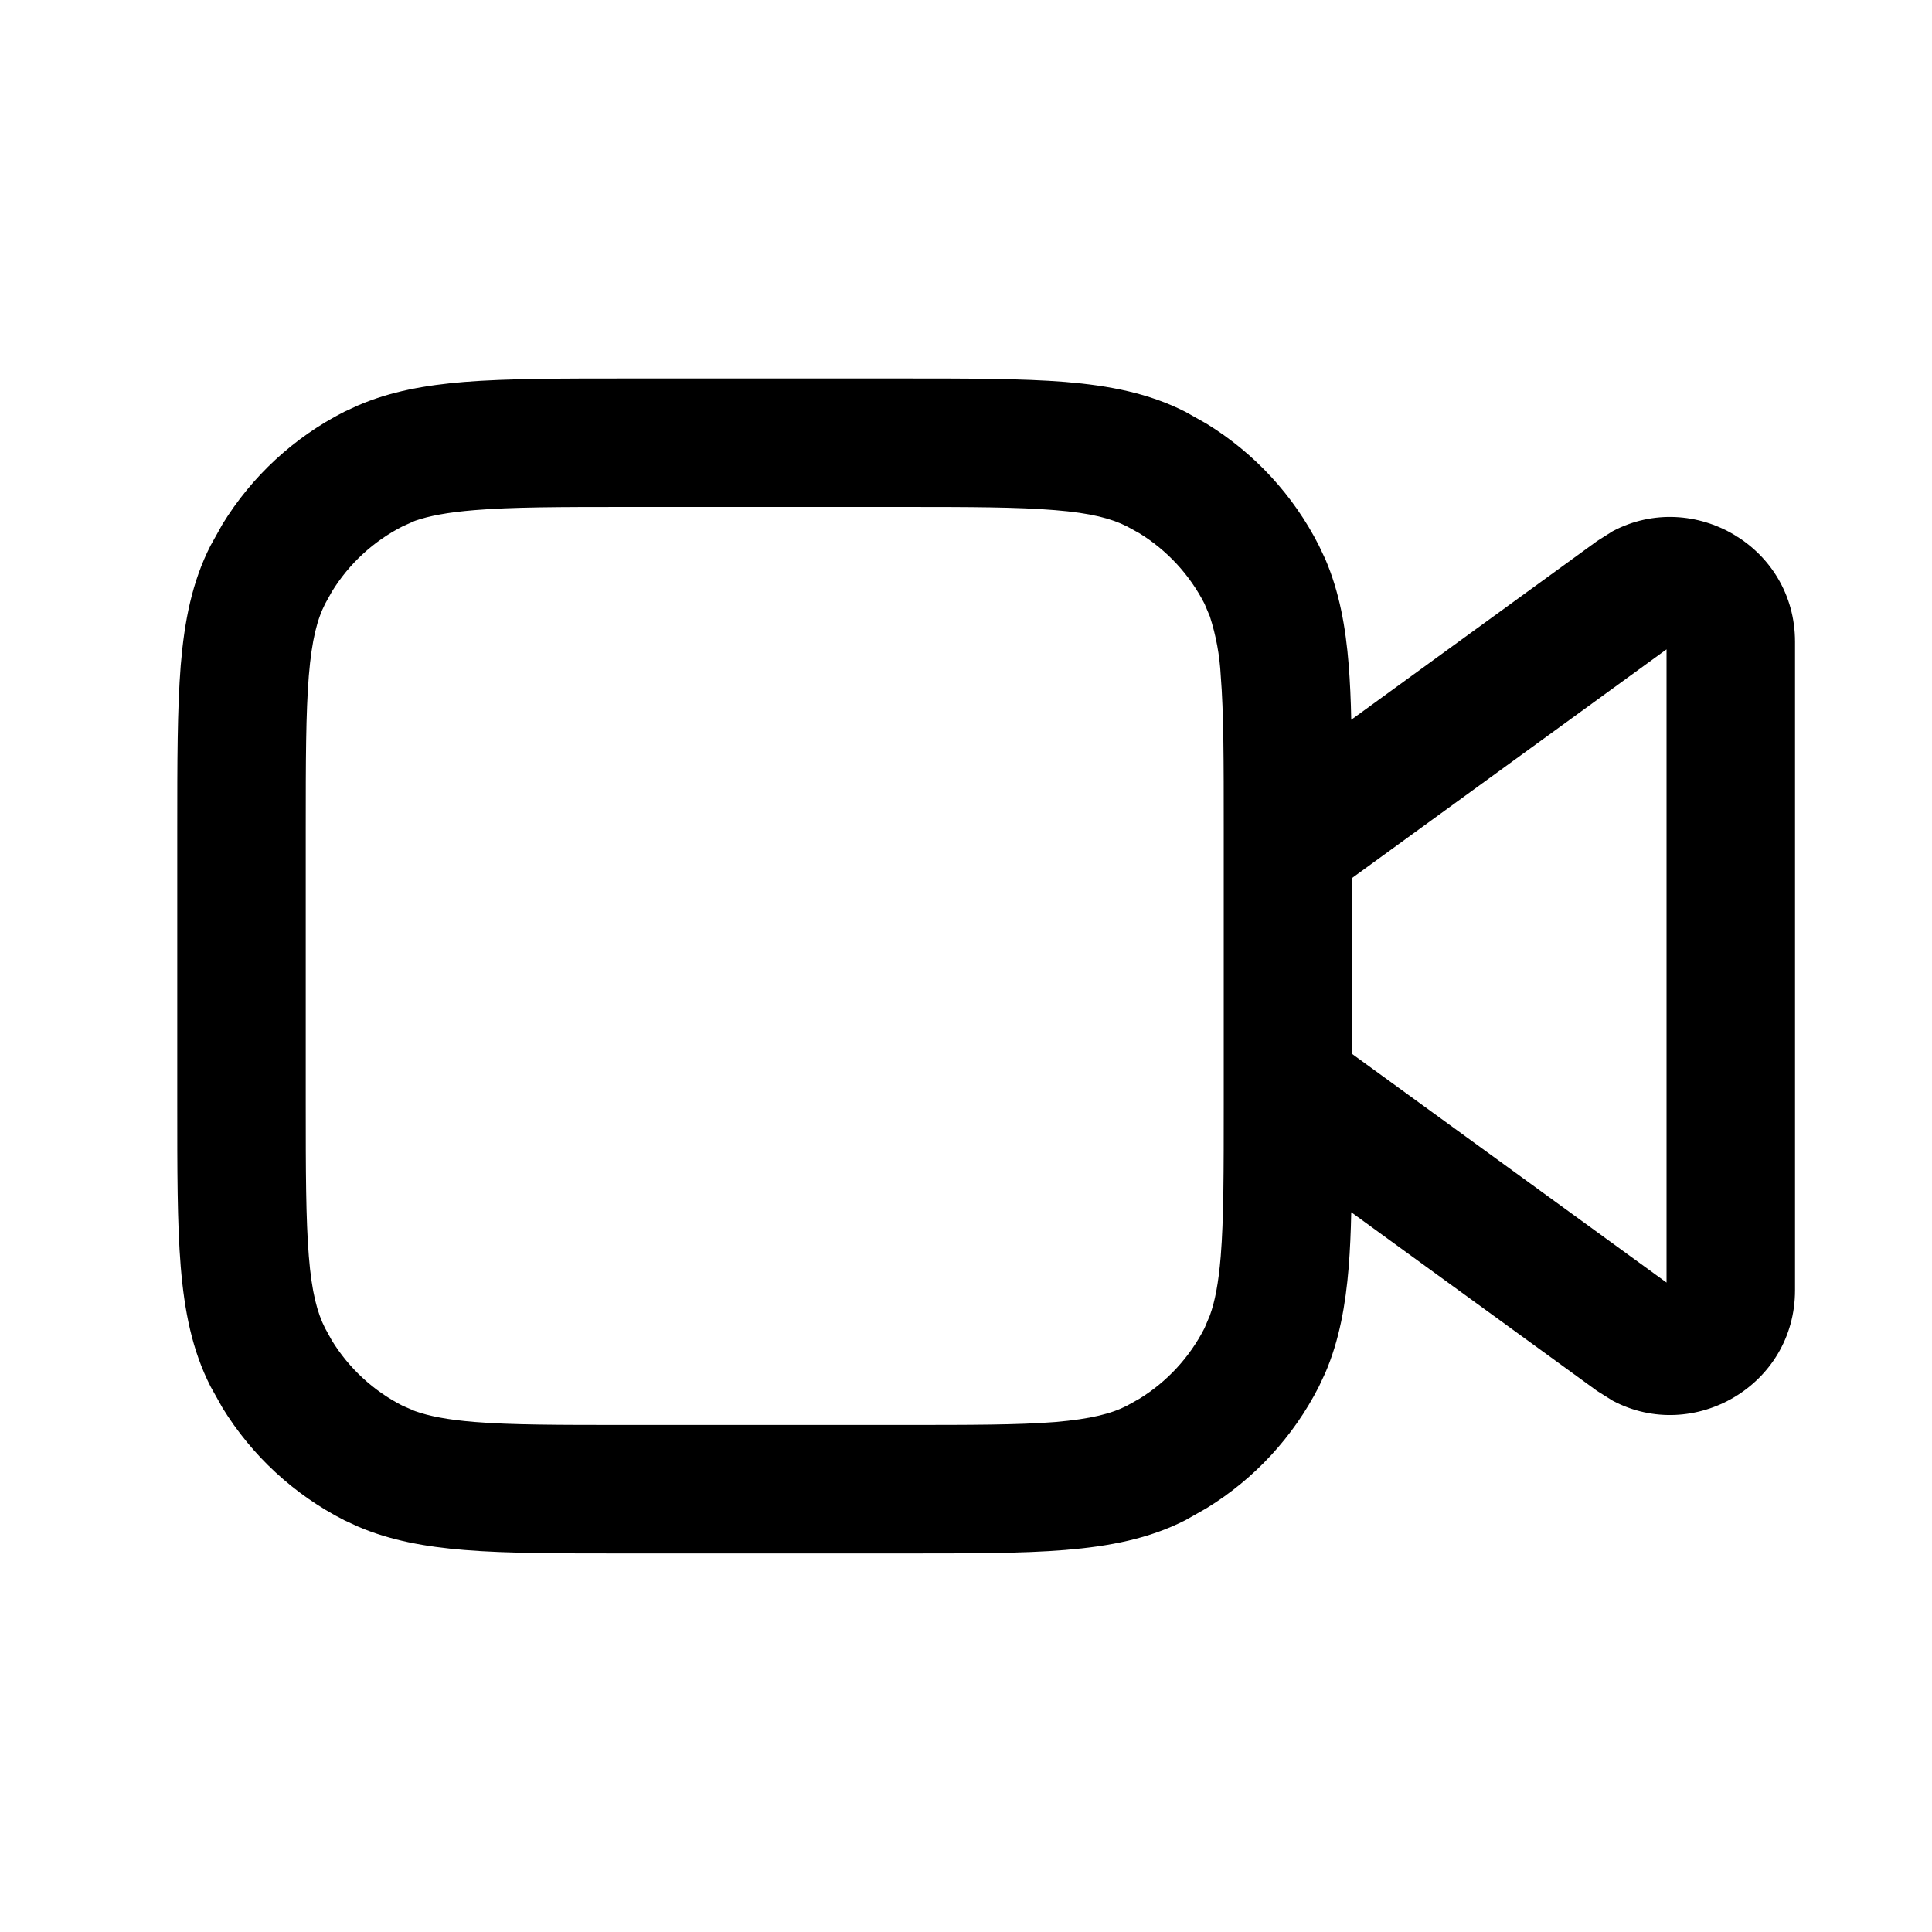
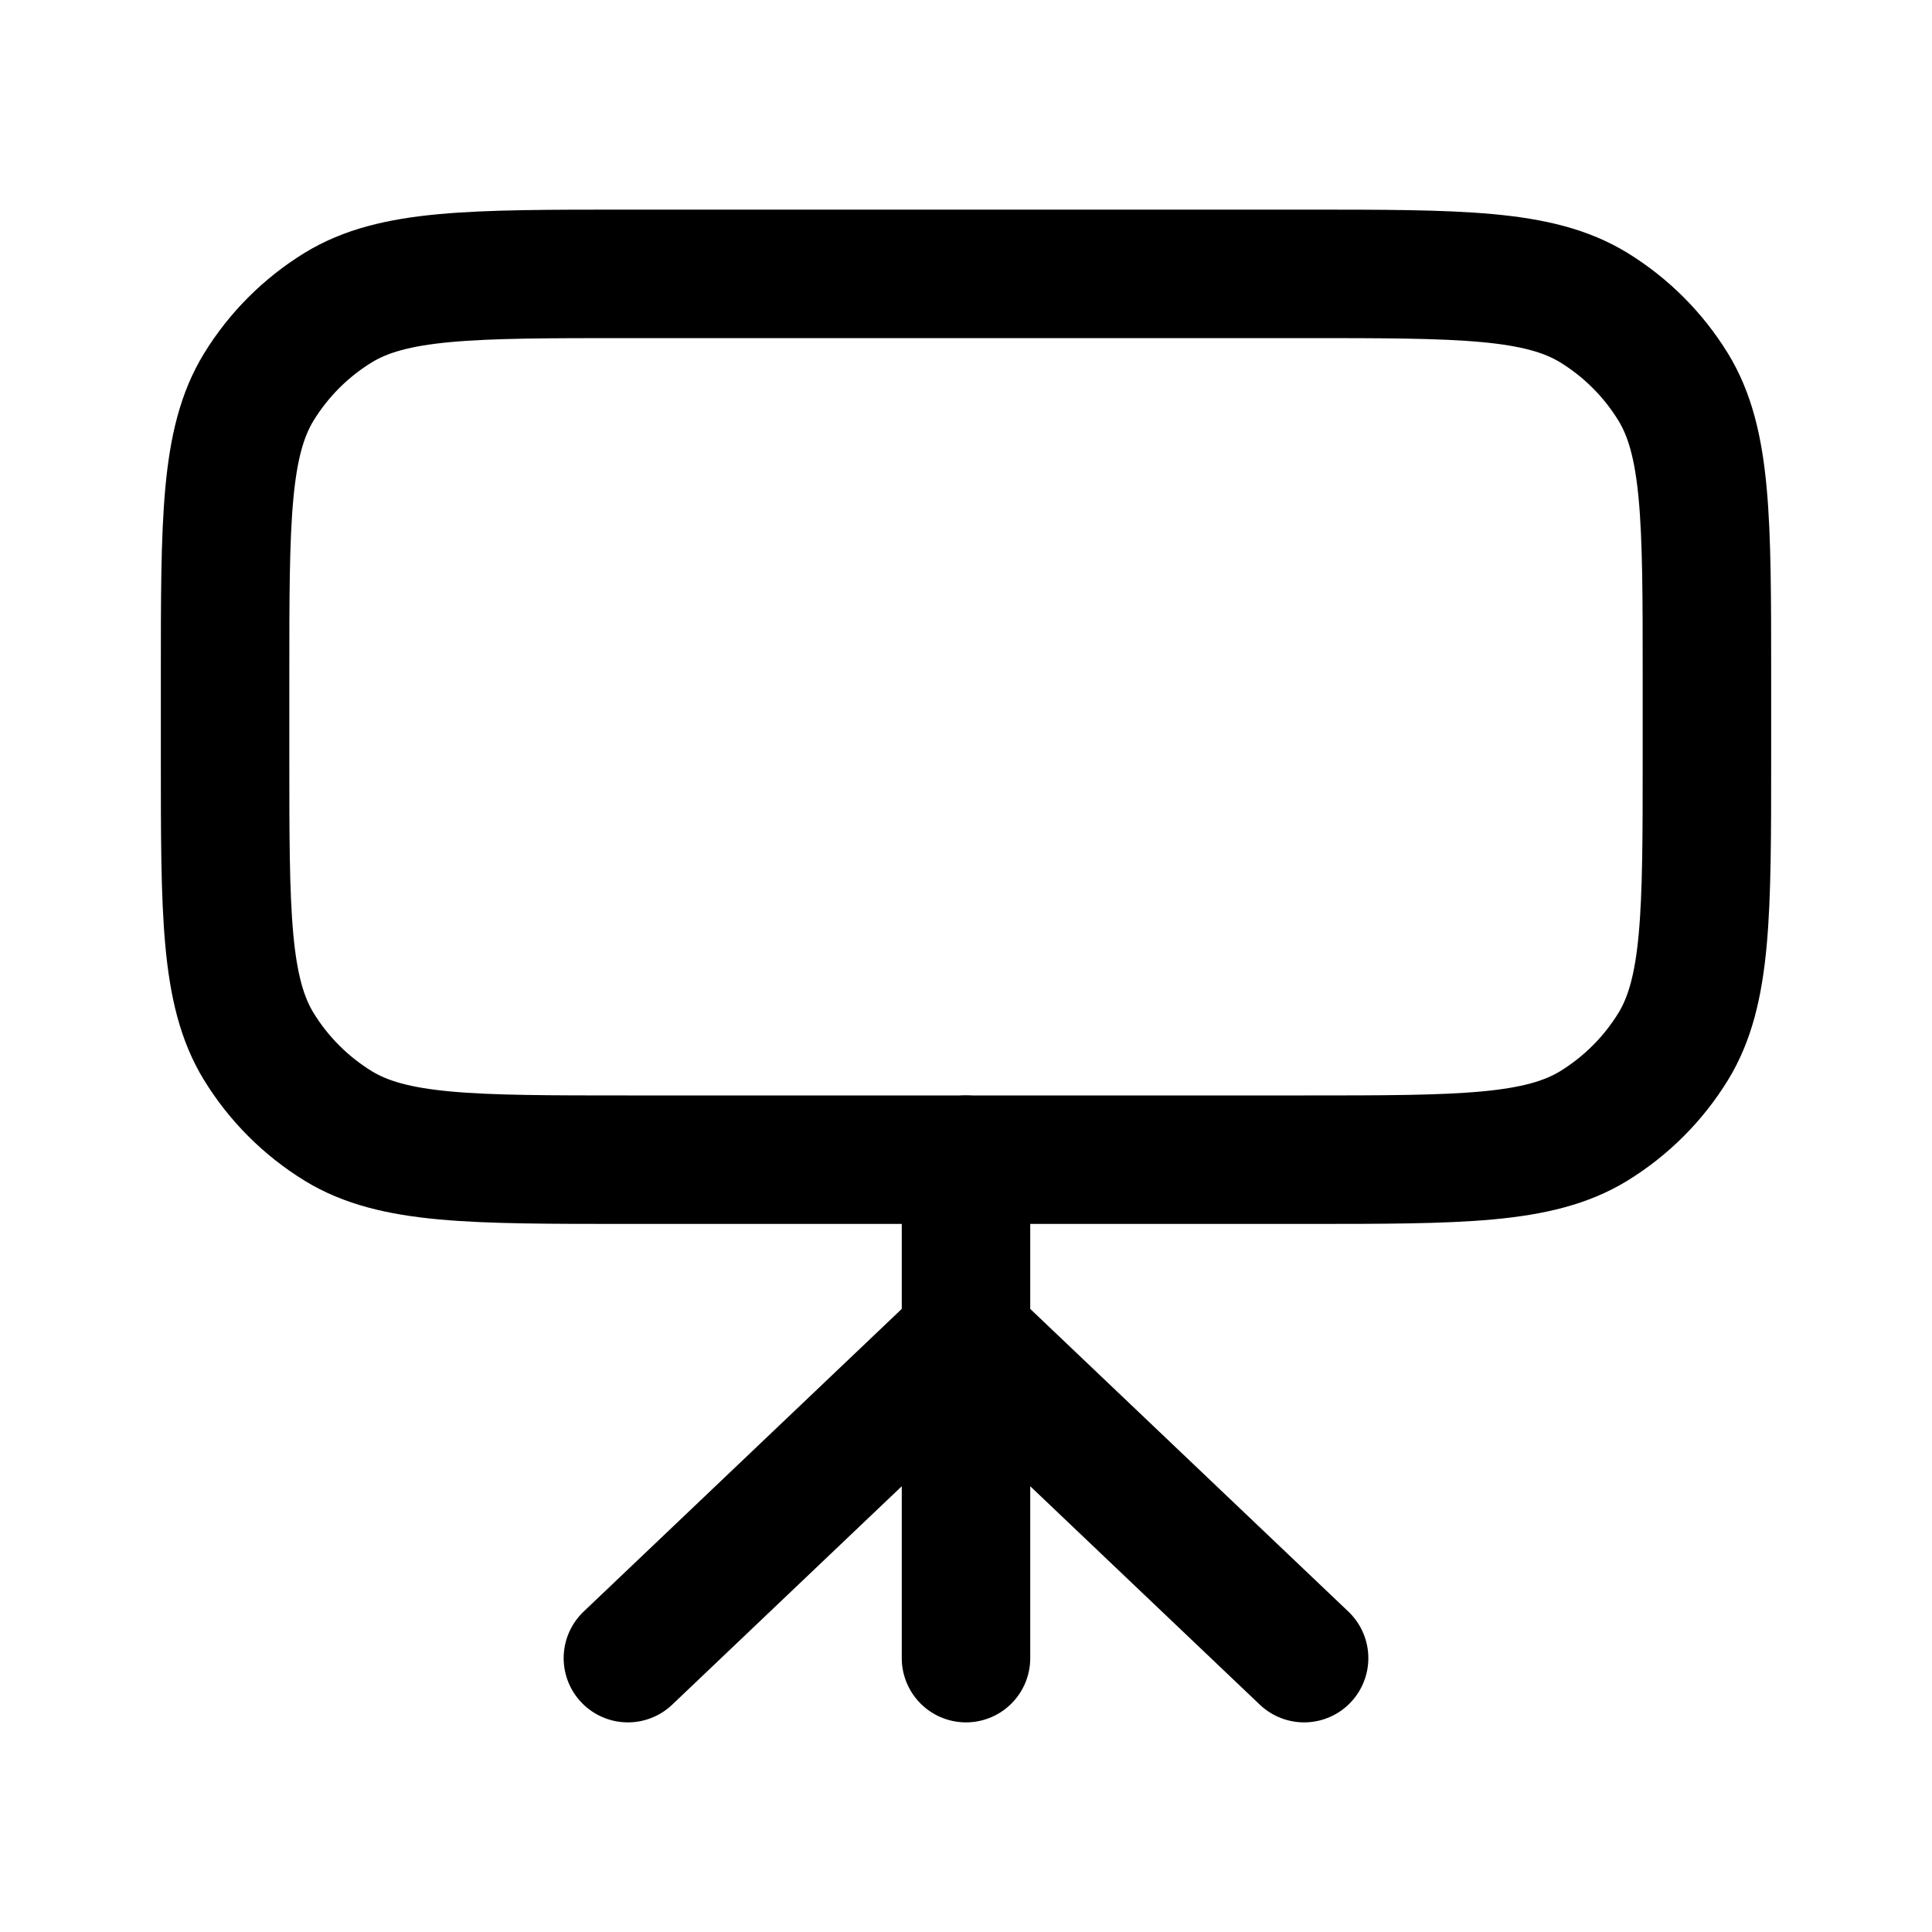
- <svg xmlns="http://www.w3.org/2000/svg" viewBox="0 0 20 20" fill="currentColor">
-   <path d="M13.998 9.088v1.823l3.254 2.366V6.722zm4.584 4.268c0 .988-1.052 1.586-1.886 1.145l-.163-.102-2.545-1.85q-.006.306-.026.564c-.033.4-.098.762-.242 1.098l-.067.143c-.265.52-.669.957-1.165 1.26l-.217.123c-.377.192-.784.27-1.242.308-.45.037-1.007.036-1.696.036H6.5c-.69 0-1.246.001-1.696-.036-.401-.033-.762-.098-1.098-.242l-.143-.066a3.17 3.17 0 0 1-1.261-1.165l-.122-.218c-.192-.377-.271-.783-.309-1.241-.037-.45-.036-1.008-.036-1.697V8.583c0-.689 0-1.246.036-1.696.038-.458.117-.864.309-1.24l.122-.219c.304-.496.74-.9 1.261-1.165l.143-.066c.336-.145.697-.21 1.098-.243.45-.036 1.007-.036 1.696-.036h2.833c.689 0 1.246 0 1.696.036.458.038.865.117 1.242.309l.217.122c.496.304.9.74 1.165 1.262l.067.142c.144.337.21.697.242 1.098q.02.258.026.564l2.545-1.85.163-.103c.834-.44 1.886.158 1.886 1.146zm-15.417-1.94c0 .711.001 1.205.032 1.588.03.376.088.587.168.745l.07.127c.177.288.43.522.732.676l.13.056c.144.051.333.089.615.112.384.031.877.031 1.588.031h2.833c.71 0 1.204 0 1.588-.03.375-.032.587-.088.745-.169l.127-.071c.287-.176.522-.43.676-.732l.055-.13c.052-.143.09-.333.113-.615.031-.383.031-.877.031-1.588V8.583c0-.71 0-1.204-.031-1.588a2.4 2.4 0 0 0-.113-.615l-.055-.13a1.84 1.84 0 0 0-.676-.731l-.127-.07c-.158-.08-.37-.138-.745-.168-.384-.032-.877-.033-1.588-.033H6.5c-.711 0-1.204.001-1.588.033-.282.023-.471.06-.615.11l-.13.058a1.84 1.84 0 0 0-.731.675l-.07.126c-.081.158-.138.37-.169.745-.031.384-.032.877-.032 1.588z" />
+ <svg xmlns="http://www.w3.org/2000/svg" viewBox="0 0 20 20" fill="none" stroke="currentColor" stroke-width="1.33" stroke-linecap="round" stroke-linejoin="round">
+   <path d="M6.5 2.835h7c1.62 0 2.43 0 3 .35a2.5 2.5 0 0 1 .82.82c.35.57.35 1.38.35 3v.83c0 1.62 0 2.43-.35 3a2.5 2.5 0 0 1-.82.82c-.57.35-1.38.35-3 .35h-7c-1.62 0-2.43 0-3-.35a2.5 2.5 0 0 1-.82-.82c-.35-.57-.35-1.38-.35-3v-.83c0-1.62 0-2.43.35-3a2.5 2.5 0 0 1 .82-.82c.57-.35 1.38-.35 3-.35z" />
+   <path d="M10 12.005v5.16M10 13.835l-3.5 3.33M10 13.835l3.5 3.33" />
</svg>
